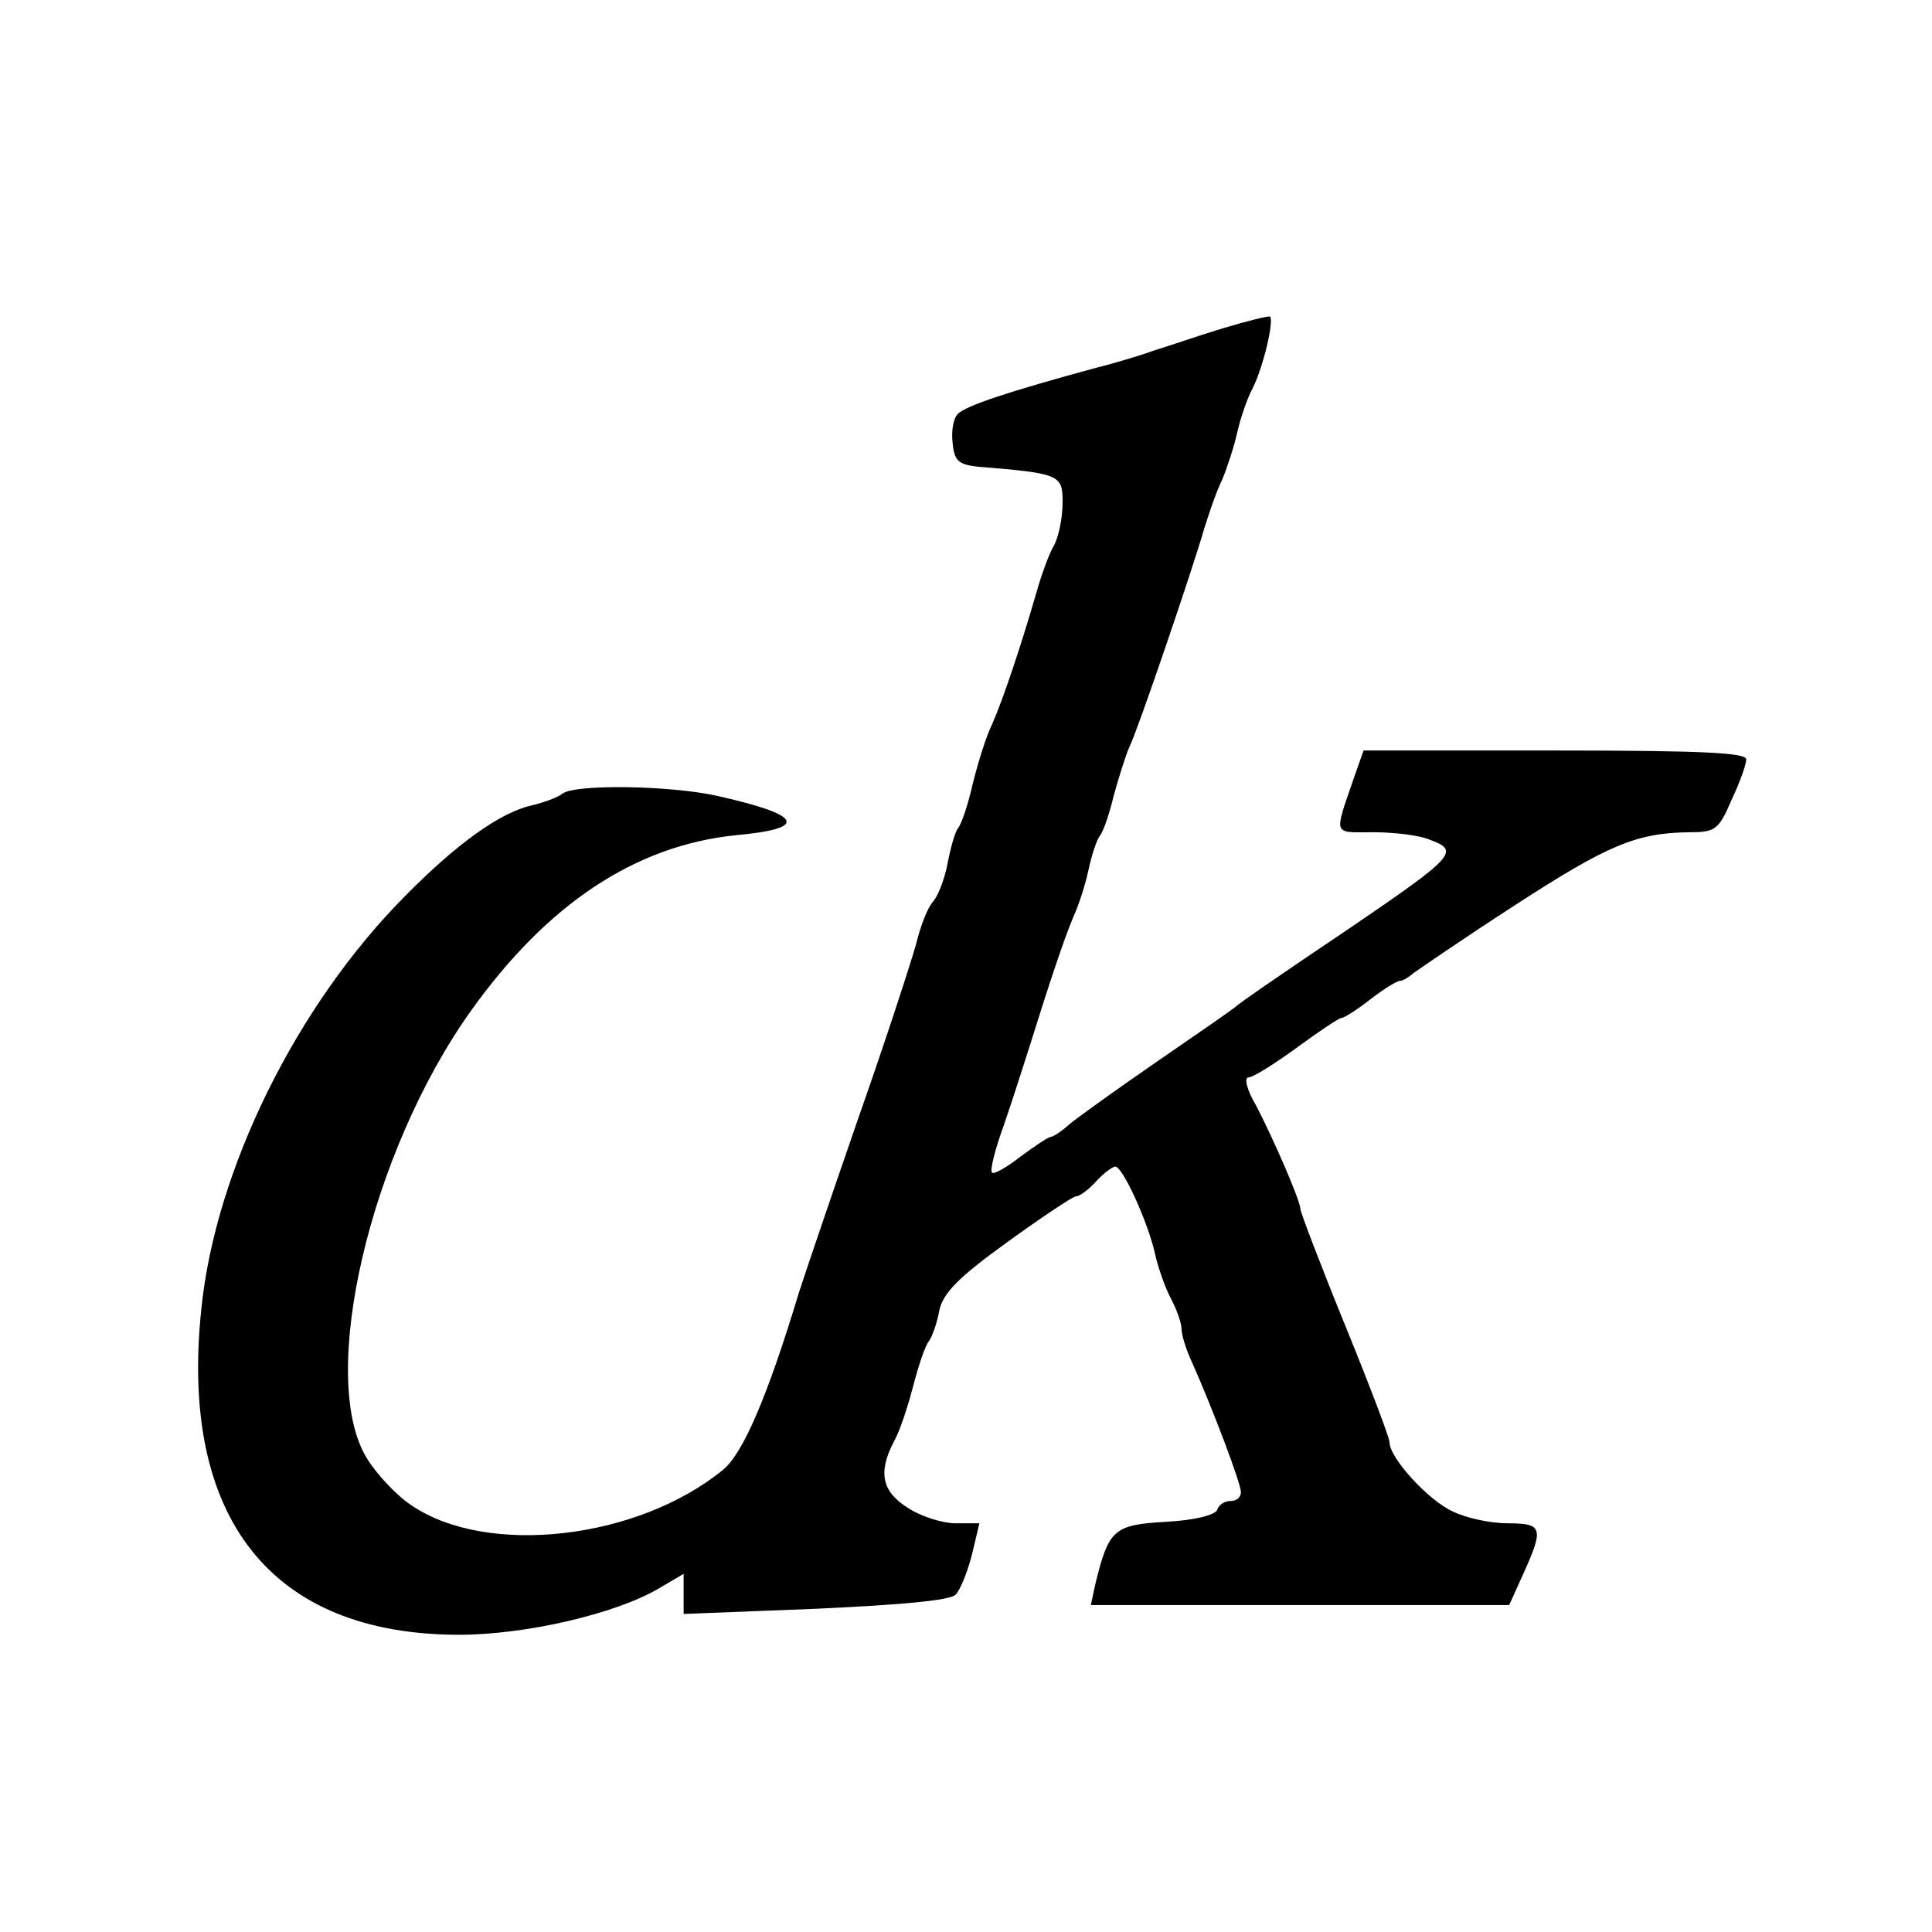
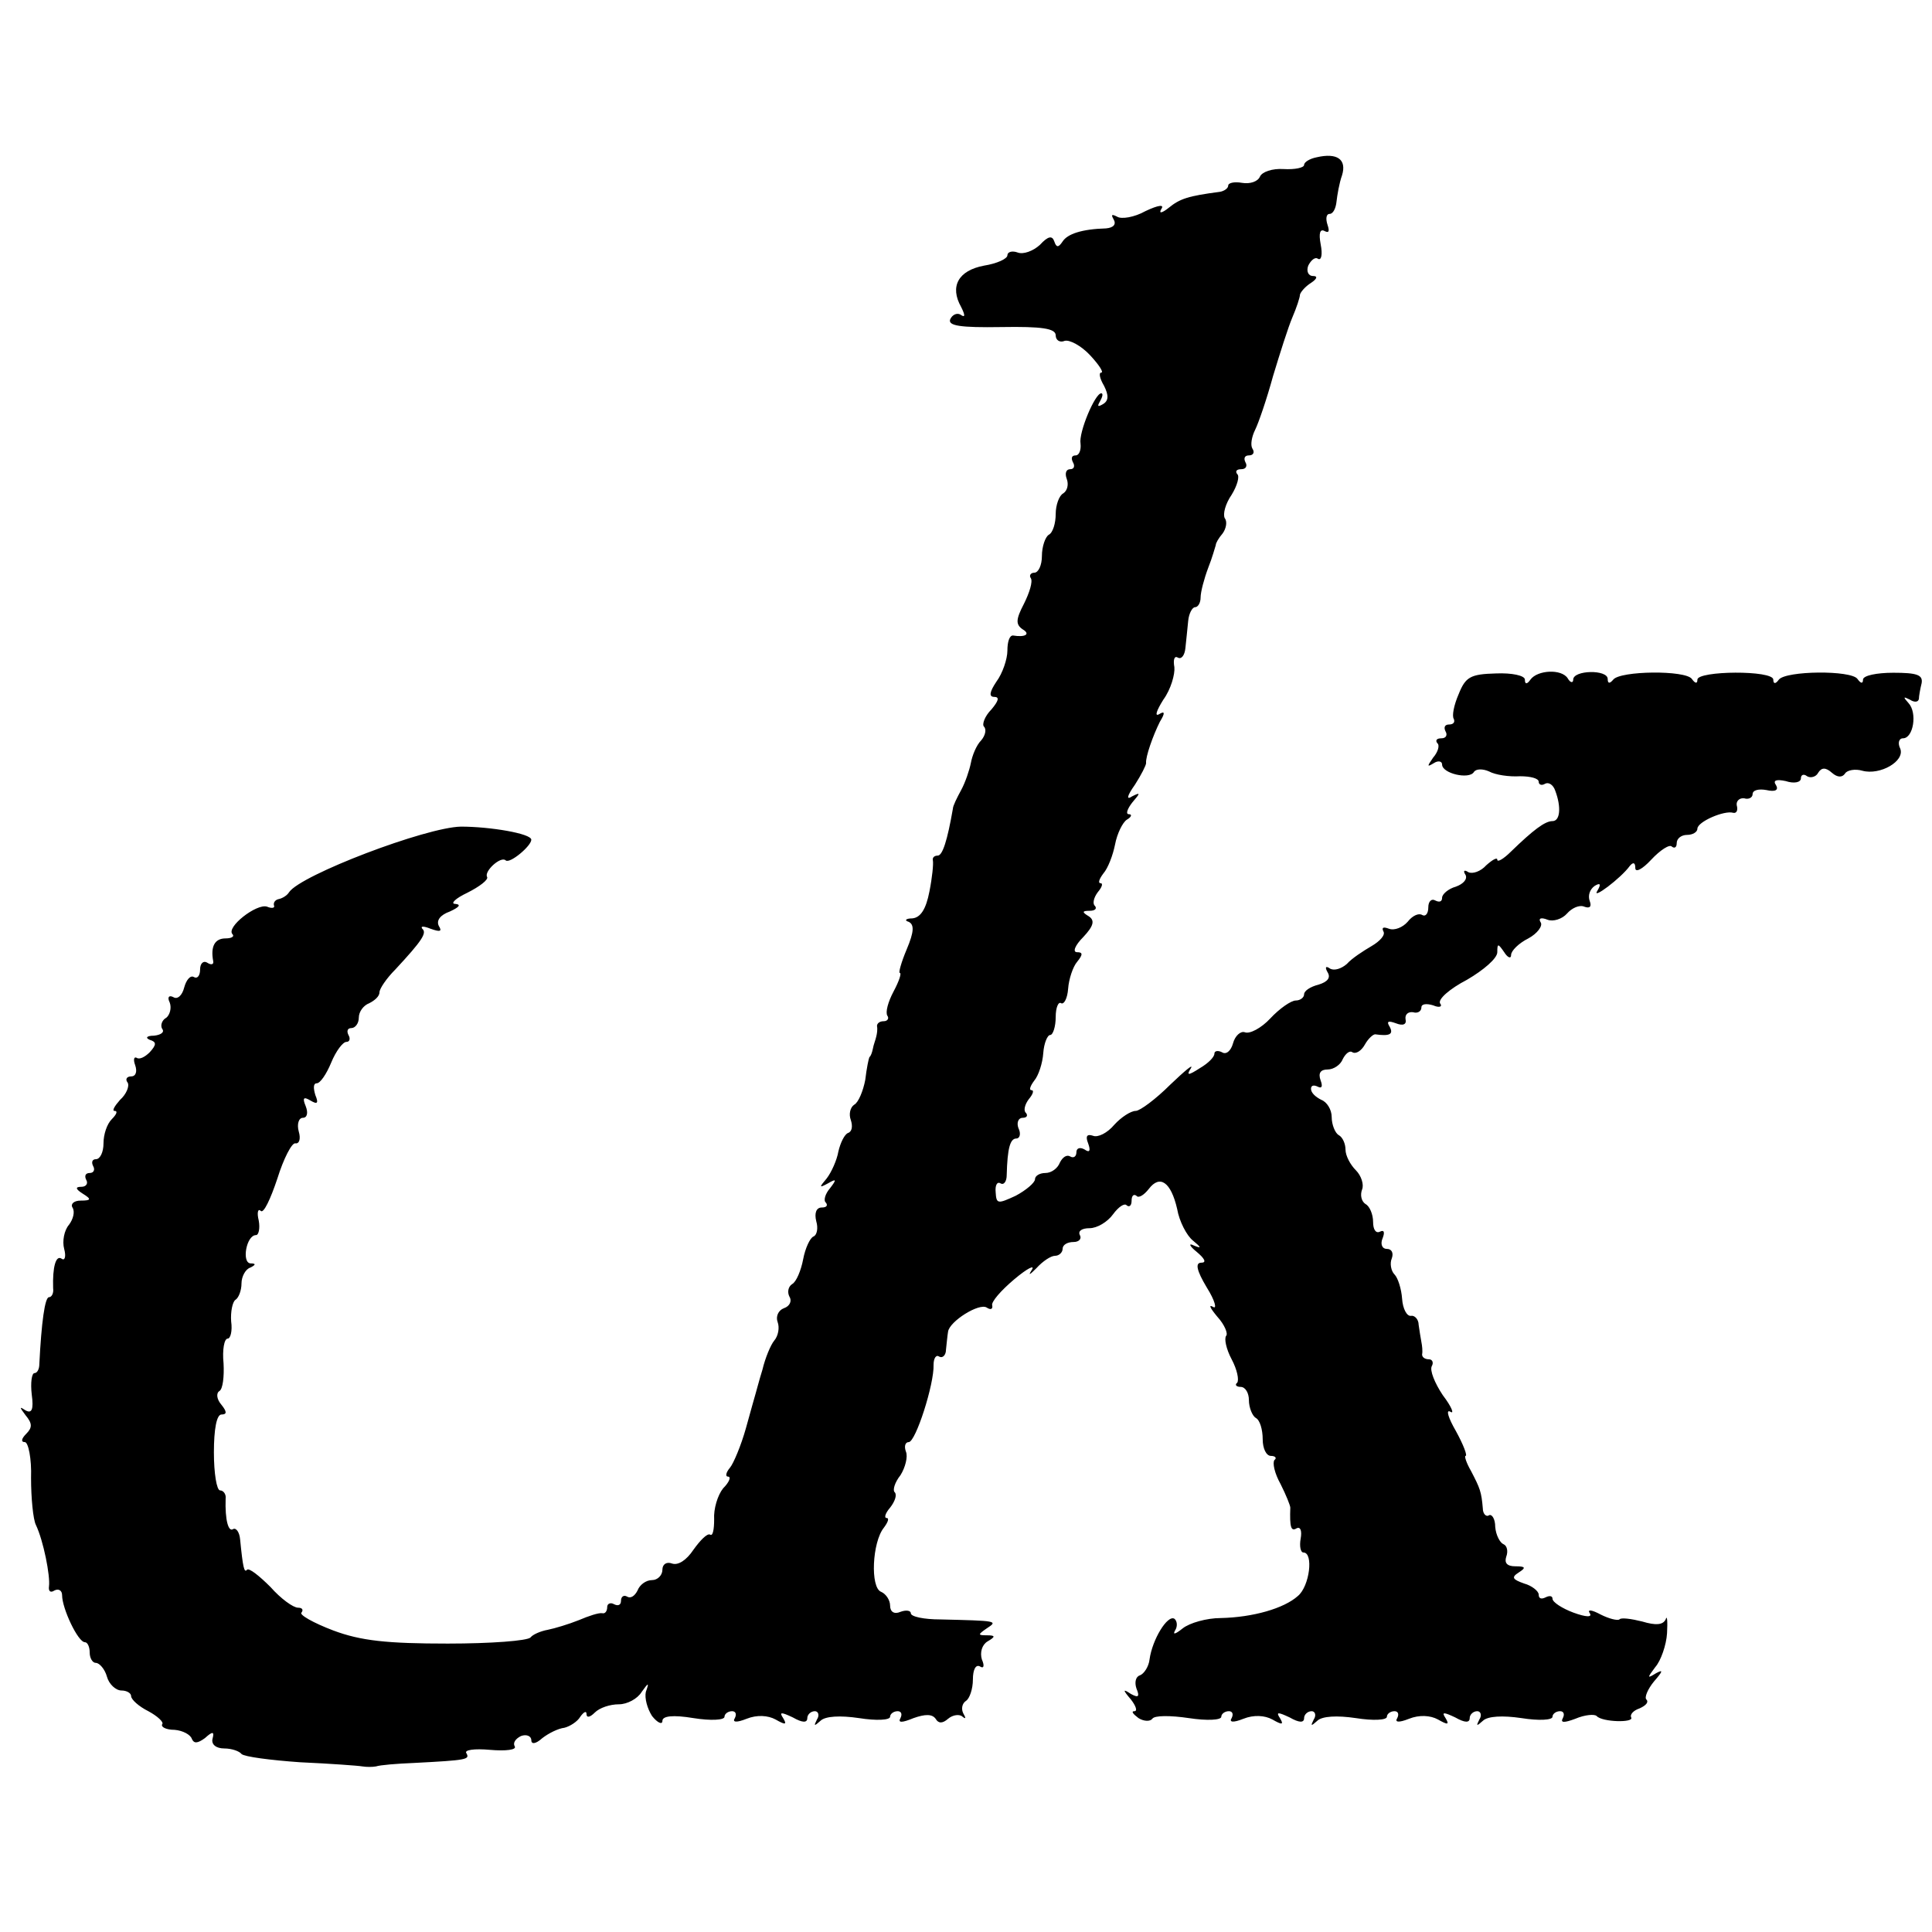
- <svg xmlns="http://www.w3.org/2000/svg" version="1.0" width="260pt" height="260pt" viewBox="0 0 260 260" preserveAspectRatio="xMidYMid meet">
-   <g transform="translate(0,260) scale(0.1,-0.1)" fill="#000000" stroke="none">
-     <path d="M1645 2158 c-33 -10 -73 -24 -90 -29 -16 -6 -52 -17 -80 -24 -118 -32 -175 -51 -186 -62 -6 -6 -9 -23 -7 -39 2 -24 8 -29 33 -32 112 -9 115 -11 115 -48 0 -20 -5 -45 -11 -57 -7 -11 -18 -42 -25 -67 -19 -66 -44 -141 -59 -175 -8 -16 -19 -52 -26 -80 -6 -27 -15 -54 -20 -60 -4 -5 -10 -27 -14 -48 -4 -21 -13 -43 -19 -50 -7 -7 -17 -32 -23 -57 -7 -25 -41 -130 -78 -235 -36 -104 -72 -210 -80 -235 -42 -139 -75 -216 -102 -238 -115 -94 -317 -117 -419 -48 -20 13 -47 42 -60 63 -67 108 3 411 140 603 103 144 221 222 356 236 99 9 91 27 -25 53 -63 14 -191 16 -208 3 -6 -5 -25 -12 -42 -16 -43 -10 -101 -52 -170 -122 -146 -147 -255 -368 -274 -555 -30 -282 94 -439 347 -439 89 0 210 28 268 62 l34 20 0 -27 0 -27 178 7 c110 5 181 11 188 19 6 6 16 30 22 54 l10 42 -32 0 c-17 0 -46 9 -63 20 -36 22 -42 48 -20 90 8 14 19 48 26 75 7 27 16 54 21 60 4 5 11 24 14 41 5 24 26 45 91 92 47 34 89 62 93 62 5 0 17 9 27 20 10 11 22 20 26 20 10 0 45 -77 54 -120 4 -17 13 -43 21 -58 8 -15 14 -33 14 -40 0 -8 6 -28 14 -45 26 -58 66 -163 66 -175 0 -7 -6 -12 -14 -12 -8 0 -16 -5 -18 -12 -3 -7 -31 -14 -69 -16 -70 -4 -77 -10 -95 -84 l-6 -28 281 0 282 0 19 42 c28 62 26 68 -21 68 -23 0 -56 7 -74 16 -33 15 -85 72 -85 93 0 6 -27 77 -60 158 -33 81 -60 152 -60 156 0 11 -36 94 -60 140 -12 20 -16 37 -10 37 6 0 35 18 65 40 30 22 57 40 60 40 4 0 21 11 39 25 18 14 36 25 40 25 4 0 12 5 19 11 7 5 68 47 136 91 125 81 163 97 234 98 35 0 40 3 57 43 11 23 20 48 20 55 0 9 -58 12 -258 12 l-257 0 -13 -37 c-27 -79 -29 -73 26 -73 28 0 62 -4 76 -10 41 -15 35 -22 -109 -120 -110 -74 -141 -96 -150 -103 -5 -5 -55 -39 -110 -77 -55 -38 -108 -76 -117 -84 -10 -9 -21 -16 -24 -16 -3 0 -21 -12 -40 -26 -19 -15 -37 -25 -39 -22 -3 3 4 31 16 64 11 32 26 79 34 104 28 90 47 146 59 175 8 17 17 46 21 65 4 19 11 40 15 45 5 6 13 30 19 55 7 25 16 54 21 65 11 22 85 239 101 295 6 19 16 49 24 65 7 17 16 45 20 63 4 18 13 45 21 60 14 28 29 91 23 96 -2 1 -31 -6 -64 -16z" />
+ <svg xmlns="http://www.w3.org/2000/svg" version="1.0" width="280pt" height="280pt" viewBox="0 0 280 280" preserveAspectRatio="xMidYMid meet">
+   <g transform="translate(0,280) scale(0.1,-0.1)" fill="#000000" stroke="none">
+     <path d="M1908 2572 c-10 -2 -18 -7 -18 -11 0 -4 -13 -7 -30 -6 -16 1 -31 -4 -34 -11 -3 -7 -14 -11 -26 -9 -11 2 -20 0 -20 -4 0 -4 -6 -8 -12 -9 -46 -6 -58 -10 -74 -23 -10 -8 -15 -9 -11 -2 5 7 -4 6 -23 -3 -16 -9 -35 -12 -41 -8 -8 4 -9 3 -5 -4 4 -7 0 -12 -11 -13 -35 -1 -56 -8 -63 -19 -6 -9 -9 -9 -12 0 -3 9 -9 8 -21 -5 -10 -9 -24 -14 -32 -11 -8 3 -15 1 -15 -4 0 -5 -15 -12 -34 -15 -37 -7 -50 -30 -33 -60 6 -12 6 -16 -1 -11 -5 3 -12 0 -15 -7 -3 -9 14 -12 74 -11 59 1 79 -2 79 -12 0 -7 6 -11 13 -8 7 2 24 -7 37 -21 13 -14 20 -25 16 -25 -4 0 -2 -9 4 -19 7 -14 7 -22 -2 -27 -7 -4 -8 -3 -4 4 4 7 5 12 2 12 -9 0 -33 -57 -30 -73 1 -9 -2 -17 -7 -17 -6 0 -7 -4 -4 -10 3 -5 2 -10 -4 -10 -6 0 -8 -6 -5 -14 3 -8 1 -17 -5 -21 -6 -3 -11 -17 -11 -30 0 -13 -4 -27 -10 -30 -5 -3 -10 -17 -10 -31 0 -13 -5 -24 -11 -24 -5 0 -8 -4 -5 -8 3 -5 -2 -21 -10 -37 -12 -23 -12 -30 -2 -37 12 -7 4 -12 -14 -9 -5 0 -8 -9 -8 -22 0 -12 -7 -33 -16 -45 -10 -15 -11 -22 -3 -22 8 0 6 -6 -4 -18 -10 -10 -14 -22 -11 -25 4 -4 2 -13 -4 -20 -7 -7 -13 -22 -15 -33 -2 -10 -8 -28 -14 -39 -6 -11 -12 -23 -12 -27 -8 -46 -15 -68 -22 -68 -5 0 -8 -3 -7 -7 1 -5 -1 -25 -5 -45 -5 -26 -13 -38 -25 -39 -9 0 -12 -3 -5 -5 8 -4 8 -14 -3 -40 -8 -19 -12 -34 -10 -34 3 0 -1 -12 -9 -27 -8 -15 -12 -30 -9 -35 3 -4 0 -8 -5 -8 -6 0 -10 -3 -10 -7 1 -5 0 -11 -1 -15 -1 -5 -4 -12 -5 -18 -1 -5 -3 -11 -5 -12 -1 -2 -4 -16 -6 -33 -3 -16 -10 -33 -16 -36 -6 -4 -8 -14 -5 -22 3 -9 2 -17 -4 -19 -5 -2 -11 -14 -14 -27 -2 -12 -10 -30 -17 -39 -11 -13 -11 -14 2 -7 12 7 13 6 3 -7 -7 -8 -10 -18 -6 -21 3 -4 1 -7 -6 -7 -8 0 -11 -8 -8 -20 3 -10 1 -20 -4 -22 -5 -2 -12 -17 -15 -33 -3 -16 -10 -33 -16 -36 -6 -4 -7 -12 -4 -18 4 -6 1 -14 -8 -17 -8 -3 -12 -12 -9 -20 3 -8 1 -20 -5 -27 -5 -6 -13 -25 -17 -42 -5 -16 -9 -32 -10 -35 -1 -3 -7 -25 -14 -50 -7 -25 -18 -51 -23 -57 -6 -7 -7 -13 -3 -13 5 0 2 -8 -7 -17 -8 -10 -14 -30 -13 -45 0 -15 -2 -25 -6 -22 -4 2 -14 -8 -24 -22 -10 -15 -22 -23 -31 -20 -8 3 -14 -1 -14 -9 0 -8 -7 -15 -15 -15 -9 0 -18 -7 -21 -15 -4 -8 -10 -12 -15 -9 -5 3 -9 0 -9 -6 0 -6 -4 -8 -10 -5 -5 3 -10 1 -10 -4 0 -6 -3 -10 -7 -9 -5 1 -20 -4 -34 -10 -15 -6 -35 -12 -45 -14 -11 -2 -22 -7 -25 -11 -4 -5 -58 -9 -120 -9 -88 0 -126 4 -166 19 -29 11 -50 23 -46 26 3 4 1 7 -5 7 -7 0 -25 13 -40 30 -16 16 -31 28 -34 25 -4 -5 -6 3 -10 44 -1 11 -6 17 -10 15 -7 -5 -12 13 -11 44 1 6 -3 12 -8 12 -5 0 -9 25 -9 55 0 34 4 55 11 55 8 0 8 4 0 14 -7 8 -8 17 -3 20 5 3 7 21 6 40 -2 20 1 36 6 36 4 0 7 11 5 25 -1 14 2 28 6 31 5 3 9 14 9 24 0 10 6 21 13 23 8 4 8 6 0 6 -13 1 -6 41 8 41 4 0 6 10 4 21 -3 12 -1 18 3 14 4 -4 14 17 24 47 9 29 21 52 26 51 6 -1 8 7 5 17 -3 11 0 20 6 20 6 0 8 7 4 17 -5 12 -3 14 7 8 10 -6 12 -4 7 8 -3 10 -3 17 2 17 5 0 14 13 21 30 7 17 17 30 22 30 5 0 6 5 3 10 -3 6 -1 10 4 10 6 0 11 7 11 15 0 9 7 18 15 21 8 4 15 10 15 16 0 5 10 20 23 33 39 42 46 53 39 59 -3 4 2 4 12 0 14 -5 17 -4 12 4 -4 8 2 16 16 21 13 6 17 10 8 11 -8 0 0 8 17 16 18 9 31 19 29 23 -5 8 20 31 27 24 6 -5 37 21 37 30 0 9 -60 19 -102 19 -51 -1 -232 -70 -249 -95 -3 -5 -10 -9 -15 -10 -5 -1 -8 -5 -7 -9 2 -4 -3 -5 -10 -2 -15 5 -60 -30 -50 -40 3 -3 -1 -6 -10 -6 -16 0 -22 -12 -18 -33 1 -5 -3 -6 -9 -2 -5 3 -10 -1 -10 -10 0 -9 -4 -14 -9 -11 -5 3 -11 -4 -14 -15 -3 -12 -10 -18 -16 -14 -6 3 -9 0 -5 -8 3 -8 0 -18 -5 -22 -6 -3 -9 -11 -6 -16 4 -5 -2 -9 -12 -10 -10 0 -13 -3 -6 -6 10 -3 10 -7 0 -18 -7 -7 -15 -11 -19 -8 -4 2 -5 -3 -2 -11 3 -9 1 -16 -6 -16 -6 0 -9 -4 -5 -9 3 -5 -2 -17 -11 -25 -8 -9 -12 -16 -8 -16 5 0 3 -5 -4 -12 -7 -7 -12 -22 -12 -35 0 -13 -5 -23 -11 -23 -5 0 -7 -4 -4 -10 3 -5 1 -10 -5 -10 -6 0 -8 -4 -5 -10 3 -5 0 -10 -7 -10 -9 0 -9 -3 2 -10 13 -8 12 -10 -3 -10 -10 0 -15 -5 -12 -10 4 -6 1 -17 -5 -25 -7 -8 -10 -24 -7 -35 3 -11 1 -18 -4 -14 -8 5 -13 -12 -12 -43 1 -7 -2 -13 -6 -13 -6 0 -11 -37 -14 -97 0 -7 -3 -13 -7 -13 -4 0 -6 -14 -4 -31 3 -22 0 -28 -9 -23 -9 6 -9 5 0 -7 10 -12 10 -18 1 -27 -7 -7 -8 -12 -2 -12 5 0 10 -24 9 -52 0 -29 3 -60 7 -68 11 -23 21 -74 19 -89 -1 -7 2 -10 8 -6 6 3 11 0 11 -7 0 -19 23 -68 33 -68 4 0 7 -7 7 -15 0 -8 4 -15 9 -15 5 0 13 -9 16 -20 3 -11 13 -20 21 -20 8 0 14 -4 14 -8 0 -5 11 -15 25 -22 13 -7 23 -16 20 -19 -2 -4 6 -8 18 -8 12 -1 23 -7 25 -13 3 -7 8 -7 19 1 11 10 14 10 11 -1 -2 -8 5 -14 17 -14 11 0 22 -4 25 -8 4 -4 42 -9 85 -12 44 -2 85 -5 90 -6 6 -1 15 -1 20 0 6 2 30 4 55 5 77 4 81 5 76 14 -4 5 12 7 34 5 23 -2 39 0 36 5 -3 5 1 11 9 15 8 3 15 0 15 -6 0 -6 6 -6 16 3 9 7 23 14 32 15 8 2 19 9 23 16 5 7 9 9 9 4 0 -6 5 -5 12 2 7 7 22 12 35 12 12 0 27 8 33 18 10 14 11 14 6 0 -2 -9 2 -24 9 -35 8 -10 15 -13 15 -7 0 7 15 9 45 4 25 -4 45 -3 45 2 0 4 5 8 11 8 5 0 7 -4 4 -10 -4 -6 2 -7 17 -1 15 6 31 5 42 -1 14 -8 17 -8 11 2 -6 9 -3 9 14 1 14 -8 21 -8 21 -1 0 5 5 10 11 10 5 0 7 -6 3 -12 -5 -10 -4 -10 5 -2 7 7 29 8 56 4 25 -4 45 -3 45 2 0 4 5 8 11 8 5 0 7 -4 4 -10 -4 -7 2 -7 19 0 17 6 27 6 32 -1 4 -7 10 -7 18 0 7 6 17 7 21 3 5 -4 5 -2 1 5 -3 6 -2 14 4 18 5 3 10 17 10 31 0 14 4 22 10 19 6 -4 7 1 3 10 -3 10 0 21 8 26 12 7 12 9 -1 9 -13 0 -13 1 0 10 17 11 15 11 -67 13 -24 0 -43 4 -43 9 0 4 -7 5 -15 2 -9 -4 -15 0 -15 9 0 8 -6 17 -13 20 -16 6 -13 72 4 93 6 8 8 14 4 14 -4 0 -2 7 5 15 7 9 10 18 7 22 -4 3 0 15 8 25 7 11 11 27 8 34 -3 8 -1 14 4 14 10 0 37 84 36 112 0 10 4 15 8 12 5 -3 10 2 10 10 1 9 2 20 3 26 2 15 45 42 56 35 6 -4 9 -2 8 3 -2 5 13 22 32 38 19 16 31 22 25 13 -5 -8 -3 -7 7 3 9 10 21 18 27 18 6 0 11 5 11 10 0 6 7 10 16 10 8 0 12 5 9 10 -3 6 3 10 14 10 11 0 26 9 34 20 8 11 17 17 20 13 4 -3 7 0 7 7 0 7 3 10 7 7 3 -4 11 1 18 10 16 21 32 10 41 -29 3 -18 14 -39 23 -46 12 -10 13 -12 1 -7 -8 4 -6 -1 4 -9 12 -10 15 -16 7 -16 -9 0 -7 -11 8 -36 12 -19 15 -32 9 -28 -7 4 -4 -2 6 -14 11 -12 16 -25 13 -28 -3 -4 0 -19 8 -34 8 -15 11 -30 8 -34 -4 -3 -1 -6 5 -6 7 0 12 -9 12 -19 0 -11 5 -23 10 -26 6 -3 10 -17 10 -31 0 -13 5 -24 12 -24 6 0 9 -3 5 -6 -3 -4 0 -19 9 -35 8 -16 14 -31 14 -34 -1 -28 1 -35 9 -30 6 3 8 -4 6 -15 -2 -11 0 -20 4 -20 15 0 9 -49 -8 -63 -20 -18 -65 -31 -112 -32 -20 0 -45 -7 -55 -15 -10 -8 -15 -10 -11 -3 4 6 3 14 -1 17 -10 6 -32 -30 -36 -59 -1 -10 -8 -21 -14 -23 -6 -2 -8 -10 -5 -19 5 -12 3 -14 -8 -8 -12 8 -12 6 0 -8 7 -9 10 -17 5 -17 -5 0 -2 -4 6 -10 8 -5 17 -5 20 -1 3 5 26 5 53 1 26 -4 47 -3 47 2 0 4 5 8 11 8 5 0 7 -4 4 -10 -4 -6 2 -7 17 -1 15 6 31 5 42 -1 14 -8 17 -8 11 2 -6 9 -3 9 14 1 14 -8 21 -8 21 -1 0 5 5 10 11 10 5 0 7 -6 3 -12 -5 -10 -4 -10 5 -2 7 7 29 8 56 4 25 -4 45 -3 45 2 0 4 5 8 11 8 5 0 7 -4 4 -10 -4 -6 2 -7 17 -1 15 6 31 5 42 -1 14 -8 17 -8 11 2 -6 9 -3 9 14 1 14 -8 21 -8 21 -1 0 5 5 10 11 10 5 0 7 -6 3 -12 -5 -10 -4 -10 5 -2 7 7 29 8 56 4 25 -4 45 -3 45 2 0 4 5 8 11 8 5 0 7 -4 4 -10 -4 -7 2 -7 18 -1 14 6 28 7 31 4 8 -9 55 -10 50 -2 -2 4 3 10 12 13 9 4 14 9 10 13 -3 3 2 15 11 26 13 15 14 18 3 12 -13 -8 -13 -7 -1 9 8 9 16 32 17 49 1 18 0 27 -2 20 -4 -8 -14 -9 -34 -3 -16 4 -31 6 -33 3 -3 -2 -15 1 -27 7 -13 7 -20 8 -16 2 4 -6 -5 -6 -24 1 -16 6 -30 15 -30 20 0 4 -4 5 -10 2 -6 -3 -10 -2 -10 4 0 5 -10 13 -21 16 -17 6 -19 9 -8 16 11 7 10 9 -5 9 -12 0 -16 5 -13 14 3 8 1 16 -4 18 -5 2 -11 13 -12 25 0 12 -5 19 -9 17 -4 -3 -9 2 -9 10 -2 24 -4 29 -17 54 -7 12 -10 22 -8 22 3 0 -3 16 -14 36 -11 19 -15 32 -8 28 6 -4 2 7 -11 24 -12 18 -19 36 -16 42 3 5 1 10 -4 10 -6 0 -10 3 -10 7 1 5 0 13 -1 18 -1 6 -3 17 -4 25 0 8 -6 14 -11 13 -6 -1 -12 10 -13 25 -1 14 -6 30 -11 35 -5 5 -7 16 -4 23 3 8 0 14 -7 14 -7 0 -10 7 -6 16 3 8 2 12 -4 9 -6 -3 -10 3 -10 14 0 11 -5 23 -11 26 -6 4 -8 13 -5 21 3 7 -1 20 -9 28 -8 8 -15 21 -15 30 0 8 -4 18 -10 21 -5 3 -10 15 -10 26 0 11 -7 22 -15 25 -8 4 -15 10 -15 16 0 5 4 6 10 3 6 -3 7 1 4 9 -4 11 0 16 10 16 9 0 19 7 22 15 4 8 10 13 14 10 5 -3 13 2 18 11 5 9 12 15 15 15 21 -3 27 0 21 11 -5 8 -2 9 9 5 10 -4 16 -2 14 6 -1 7 4 11 11 10 6 -2 12 1 12 7 0 5 7 6 17 3 9 -4 14 -2 10 3 -3 6 14 21 39 34 24 14 44 31 44 40 0 13 1 13 10 0 5 -8 10 -10 10 -4 0 6 11 17 25 24 13 7 21 18 18 23 -4 6 0 8 10 4 8 -3 21 1 28 9 7 8 18 13 25 10 8 -3 11 0 8 8 -3 8 0 17 7 22 8 5 10 3 4 -7 -9 -14 34 18 47 36 5 6 8 5 8 -3 0 -7 10 -2 23 12 13 14 27 23 30 19 4 -3 7 -1 7 5 0 7 7 12 15 12 8 0 15 4 15 9 0 10 39 27 52 23 5 -1 7 4 5 11 -1 6 4 11 11 10 6 -2 12 1 12 6 0 6 9 8 20 6 13 -3 18 0 14 7 -5 7 0 9 14 6 12 -4 22 -2 22 4 0 5 4 7 9 3 5 -3 13 -1 16 5 5 8 11 8 20 0 8 -7 15 -7 19 -1 3 5 15 7 25 4 26 -7 62 14 55 32 -4 8 -2 15 4 15 15 0 21 37 8 51 -8 9 -8 10 2 5 6 -4 12 -4 13 1 0 4 2 15 4 23 2 12 -7 15 -41 15 -24 0 -44 -4 -44 -10 0 -6 -3 -6 -8 1 -9 13 -104 12 -114 -1 -5 -7 -8 -6 -8 0 0 14 -110 13 -110 0 0 -6 -3 -6 -8 1 -9 13 -104 12 -114 -1 -5 -6 -8 -6 -8 1 0 14 -50 13 -50 -1 0 -5 -4 -5 -8 2 -9 14 -44 12 -54 -2 -5 -7 -8 -7 -8 0 0 6 -19 10 -42 9 -37 -1 -44 -5 -54 -30 -7 -16 -10 -32 -7 -36 2 -5 -1 -8 -7 -8 -6 0 -8 -4 -5 -10 3 -5 1 -10 -6 -10 -7 0 -9 -3 -6 -7 4 -3 1 -13 -6 -21 -9 -13 -9 -14 1 -8 6 4 12 3 12 -2 0 -13 39 -22 46 -11 3 5 13 5 22 1 9 -5 29 -8 45 -7 15 0 27 -3 27 -8 0 -4 4 -6 9 -3 5 3 12 -1 15 -10 9 -24 7 -44 -4 -44 -11 0 -28 -13 -60 -44 -11 -11 -20 -16 -20 -12 0 4 -7 0 -16 -8 -8 -9 -20 -13 -26 -10 -6 4 -8 2 -4 -4 3 -6 -3 -13 -14 -17 -11 -3 -20 -11 -20 -16 0 -6 -4 -7 -10 -4 -5 3 -10 -1 -10 -10 0 -9 -4 -14 -9 -11 -5 3 -14 -1 -21 -10 -7 -8 -19 -13 -27 -10 -8 3 -11 2 -8 -4 3 -5 -5 -14 -17 -21 -12 -7 -29 -18 -36 -26 -8 -7 -18 -10 -24 -7 -7 5 -8 2 -4 -5 5 -8 0 -14 -13 -18 -12 -3 -21 -9 -21 -14 0 -5 -6 -9 -12 -9 -7 0 -24 -12 -37 -26 -13 -14 -30 -23 -37 -20 -6 2 -14 -5 -17 -16 -3 -11 -10 -17 -16 -13 -6 3 -11 2 -11 -2 0 -5 -9 -14 -21 -21 -17 -11 -20 -11 -13 0 4 7 -9 -4 -30 -24 -21 -21 -44 -38 -50 -38 -7 0 -21 -9 -31 -20 -10 -12 -24 -19 -31 -16 -9 3 -11 -1 -7 -11 4 -11 2 -14 -5 -9 -7 4 -12 2 -12 -4 0 -6 -4 -9 -9 -6 -5 3 -11 -1 -15 -9 -3 -8 -12 -15 -21 -15 -8 0 -15 -4 -15 -9 0 -5 -13 -16 -28 -24 -26 -12 -28 -12 -29 5 -1 10 2 16 7 13 5 -3 9 3 9 12 1 39 5 53 14 53 5 0 7 7 3 15 -3 8 0 15 6 15 6 0 8 3 5 7 -4 3 -2 12 4 20 6 7 8 13 4 13 -4 0 -2 6 4 14 6 7 12 25 13 40 1 14 6 26 10 26 4 0 8 12 8 26 0 14 4 23 8 20 4 -2 9 7 10 21 1 14 7 32 13 39 9 11 8 14 0 14 -7 0 -3 10 9 22 15 16 17 24 8 30 -10 6 -10 8 1 8 8 0 11 3 8 7 -4 3 -2 12 4 20 6 7 8 13 4 13 -4 0 -2 6 4 14 7 8 14 27 17 42 3 16 11 32 17 36 7 4 8 8 3 8 -5 0 -2 8 5 17 12 14 12 15 0 9 -9 -6 -8 0 4 17 9 14 16 28 16 31 -1 9 10 40 20 60 8 13 7 16 -1 11 -7 -4 -4 5 6 21 11 15 17 37 16 47 -2 11 0 17 5 14 5 -3 10 3 11 14 1 10 3 28 4 39 1 11 6 20 10 20 4 0 8 6 8 14 0 8 5 27 11 43 6 15 10 30 11 33 0 3 4 10 10 17 5 7 7 17 3 22 -3 6 1 21 10 34 8 13 12 27 8 30 -3 4 -1 7 6 7 7 0 9 5 6 10 -3 6 -1 10 5 10 6 0 9 4 5 10 -3 5 -1 17 4 27 5 10 17 45 26 78 10 33 22 71 28 85 6 14 11 29 11 33 1 4 8 12 16 17 9 6 10 10 3 10 -7 0 -10 7 -7 15 4 8 10 13 14 10 5 -3 7 6 4 21 -3 16 -1 23 6 19 6 -3 7 0 4 9 -3 9 -2 16 3 16 5 0 9 8 10 18 1 9 4 27 8 38 7 23 -7 33 -37 26z" />
  </g>
</svg>
